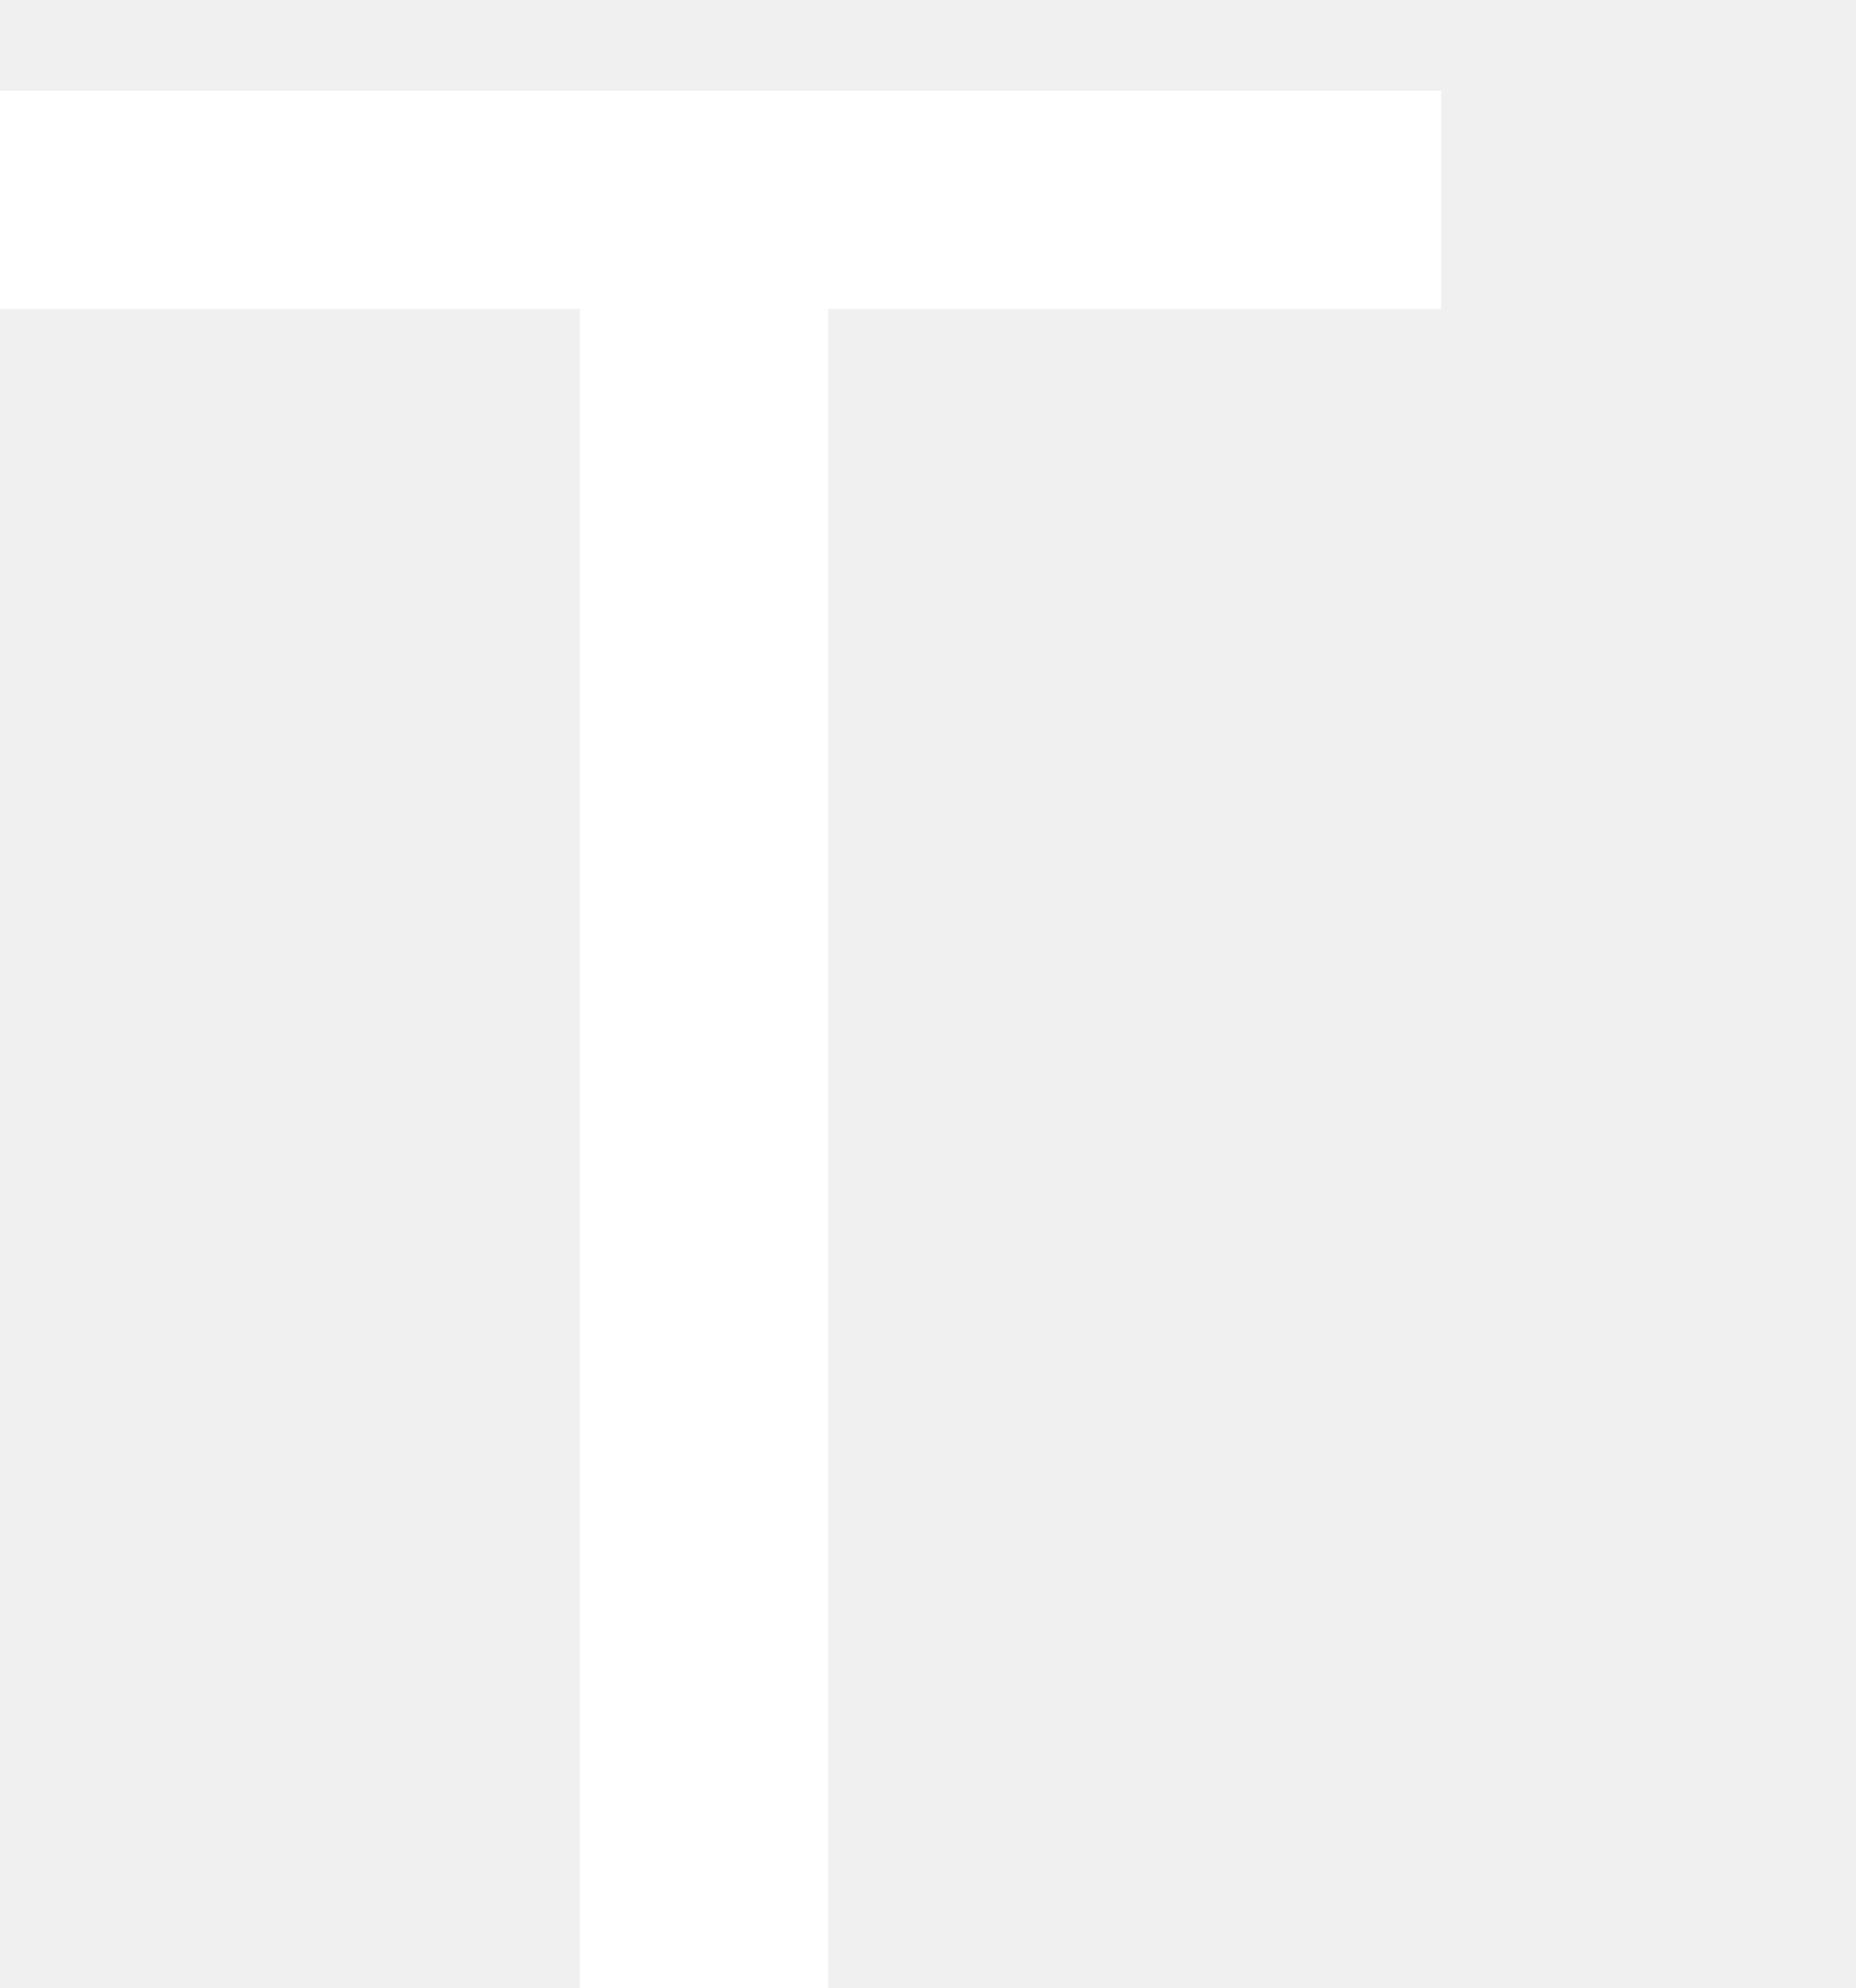
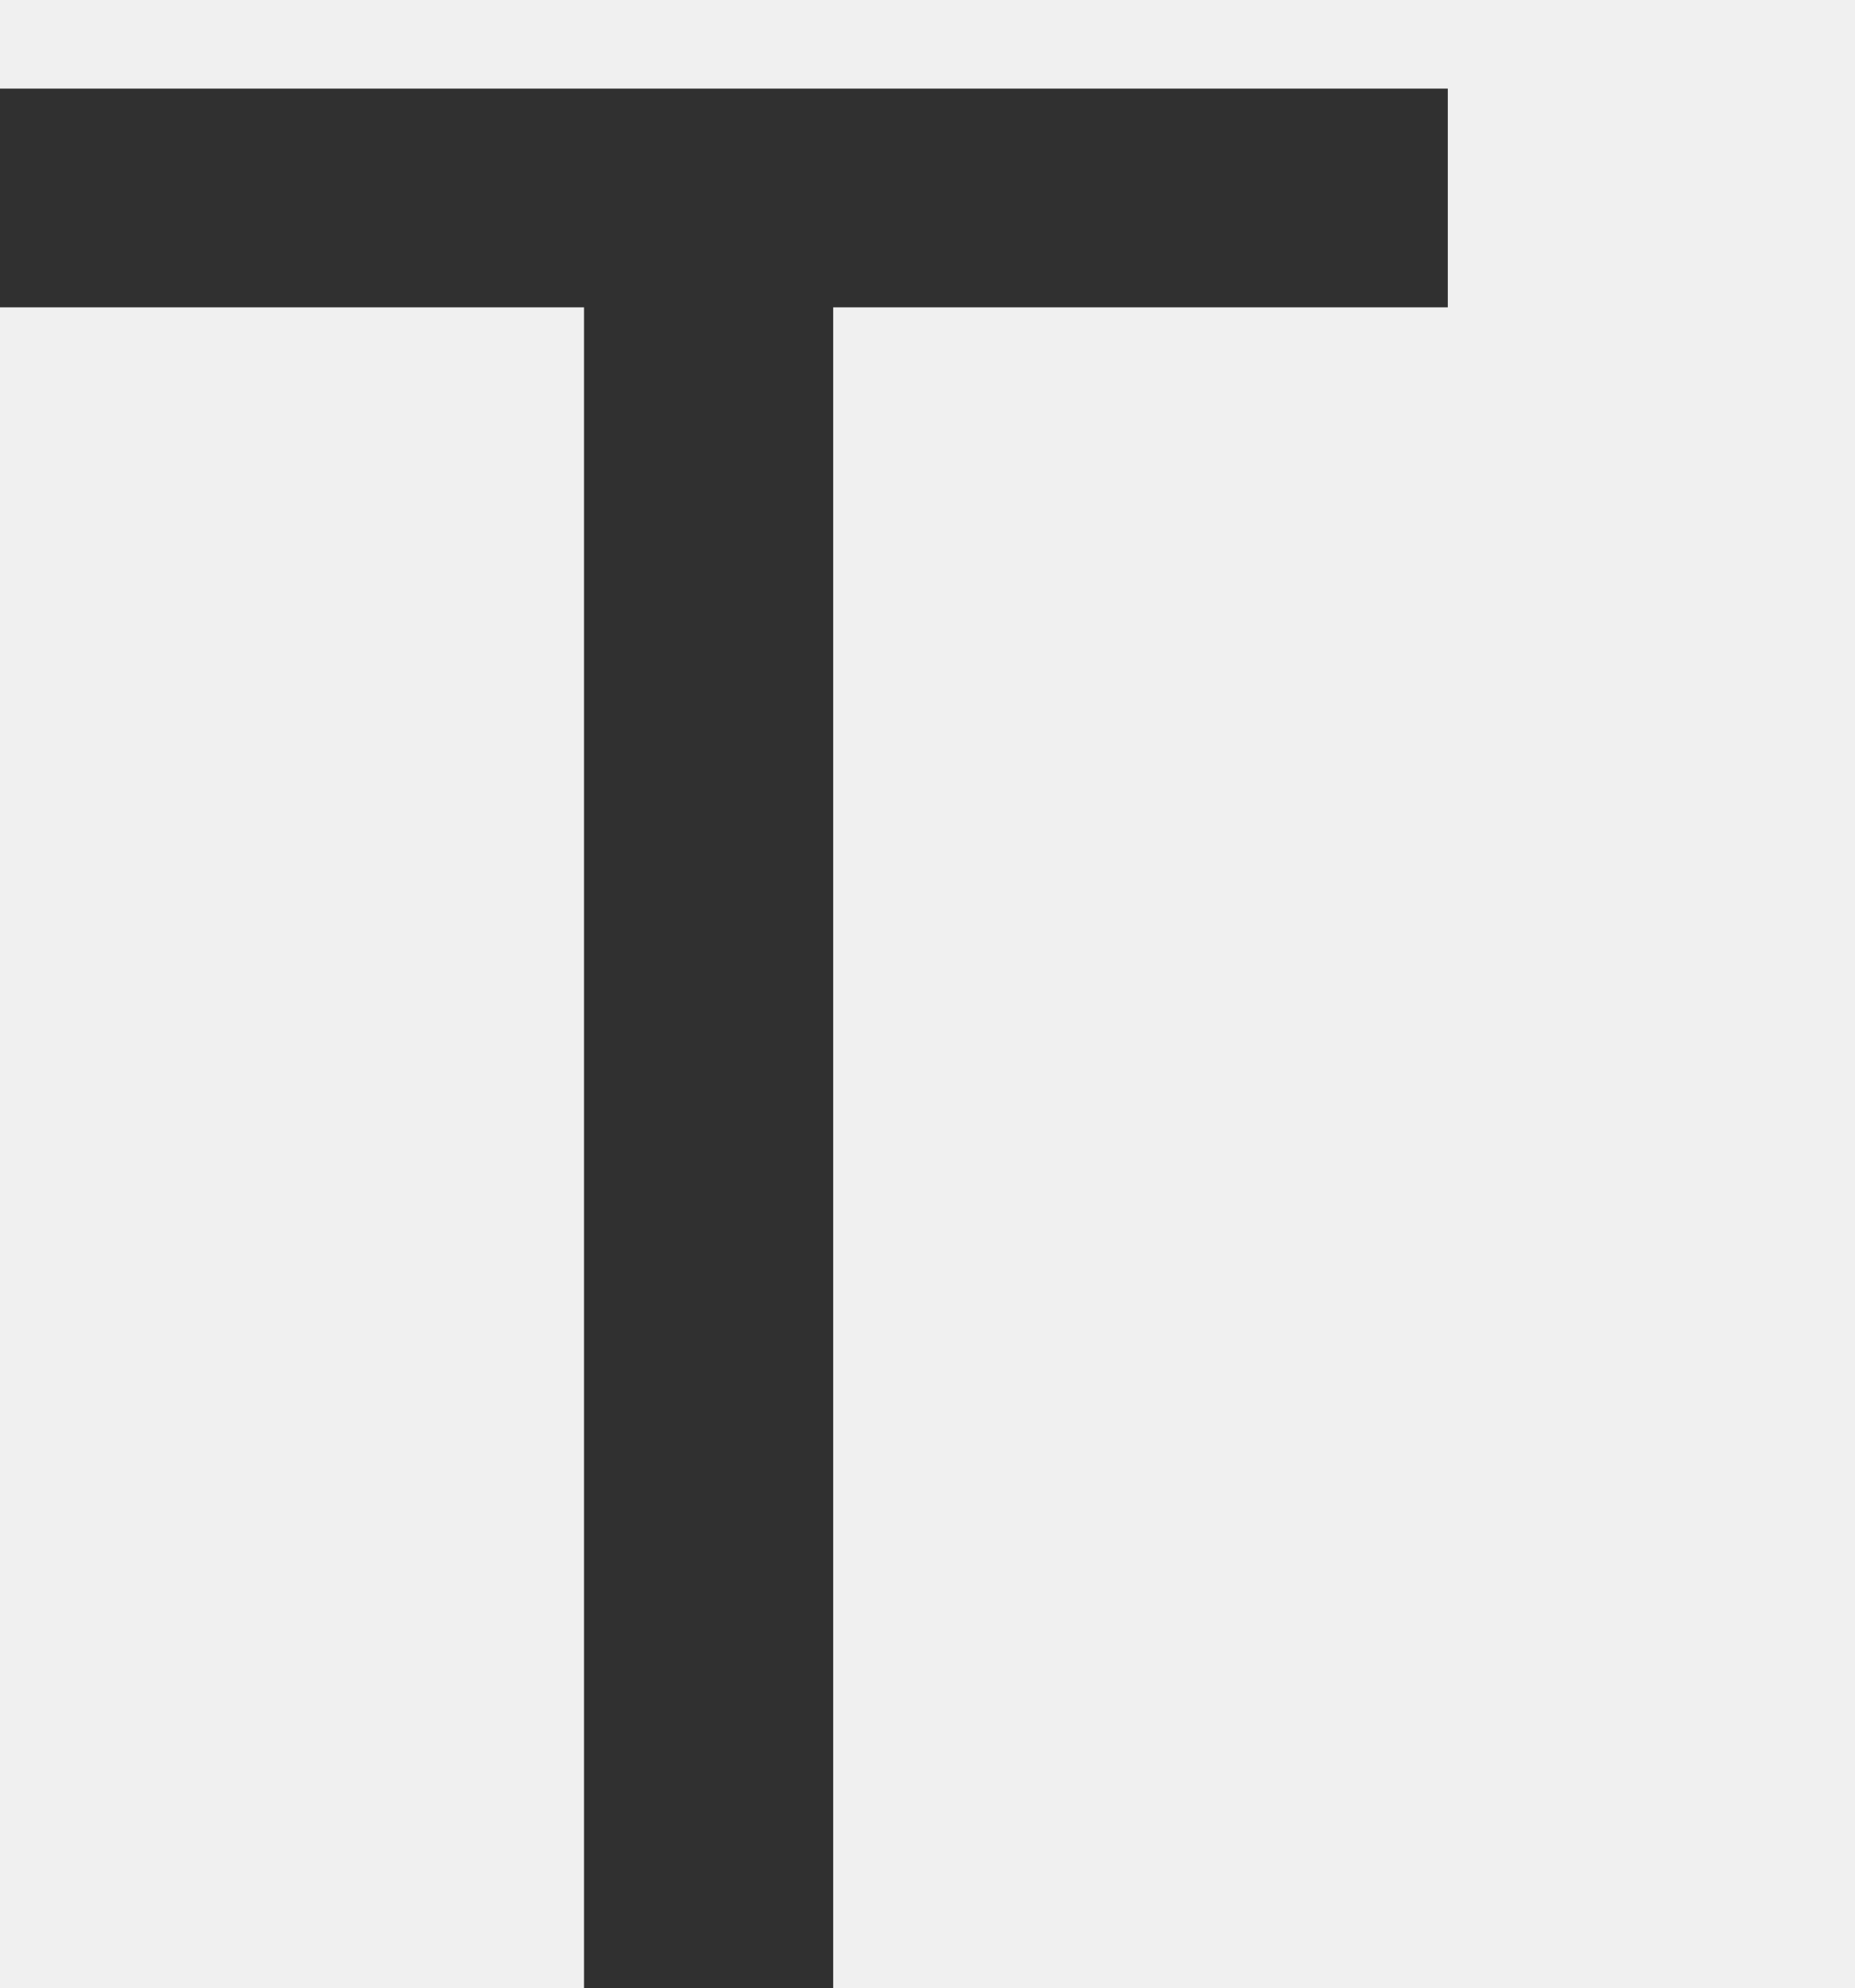
- <svg xmlns="http://www.w3.org/2000/svg" width="350px" height="375px" viewBox="0 0 350 375" version="1.1">
+ <svg xmlns="http://www.w3.org/2000/svg" width="335px" height="359px" viewBox="0 0 335 359" version="1.1">
  <defs />
-   <g id="Welcome" stroke="none" stroke-width="1" fill="none" fill-rule="evenodd">
-     <g id="Desktop" transform="translate(-262, -164)" font-weight="420" font-family="YuMincho" fill="#FFFFFF" font-size="520.833">
-       <g id="icons" transform="translate(190, 94)">
-         <g id="text" transform="translate(1, 1)">
+   <g id="Welcome" stroke="none" stroke-width="1" fill="none" fill-rule="evenodd" font-weight="400" font-family="YuMin-Medium, YuMincho" font-size="500" opacity="0.8">
+     <g id="Icons" transform="translate(-3491, -1226)" fill="#000000">
+       <g id="icons" transform="translate(483, 94)">
+         <g id="text" transform="translate(2930.976, 1026)">
          <text id="T">
-             <tspan x="59" y="458">T</tspan>
+             <tspan x="66" y="479">T</tspan>
          </text>
        </g>
      </g>
    </g>
  </g>
</svg>
